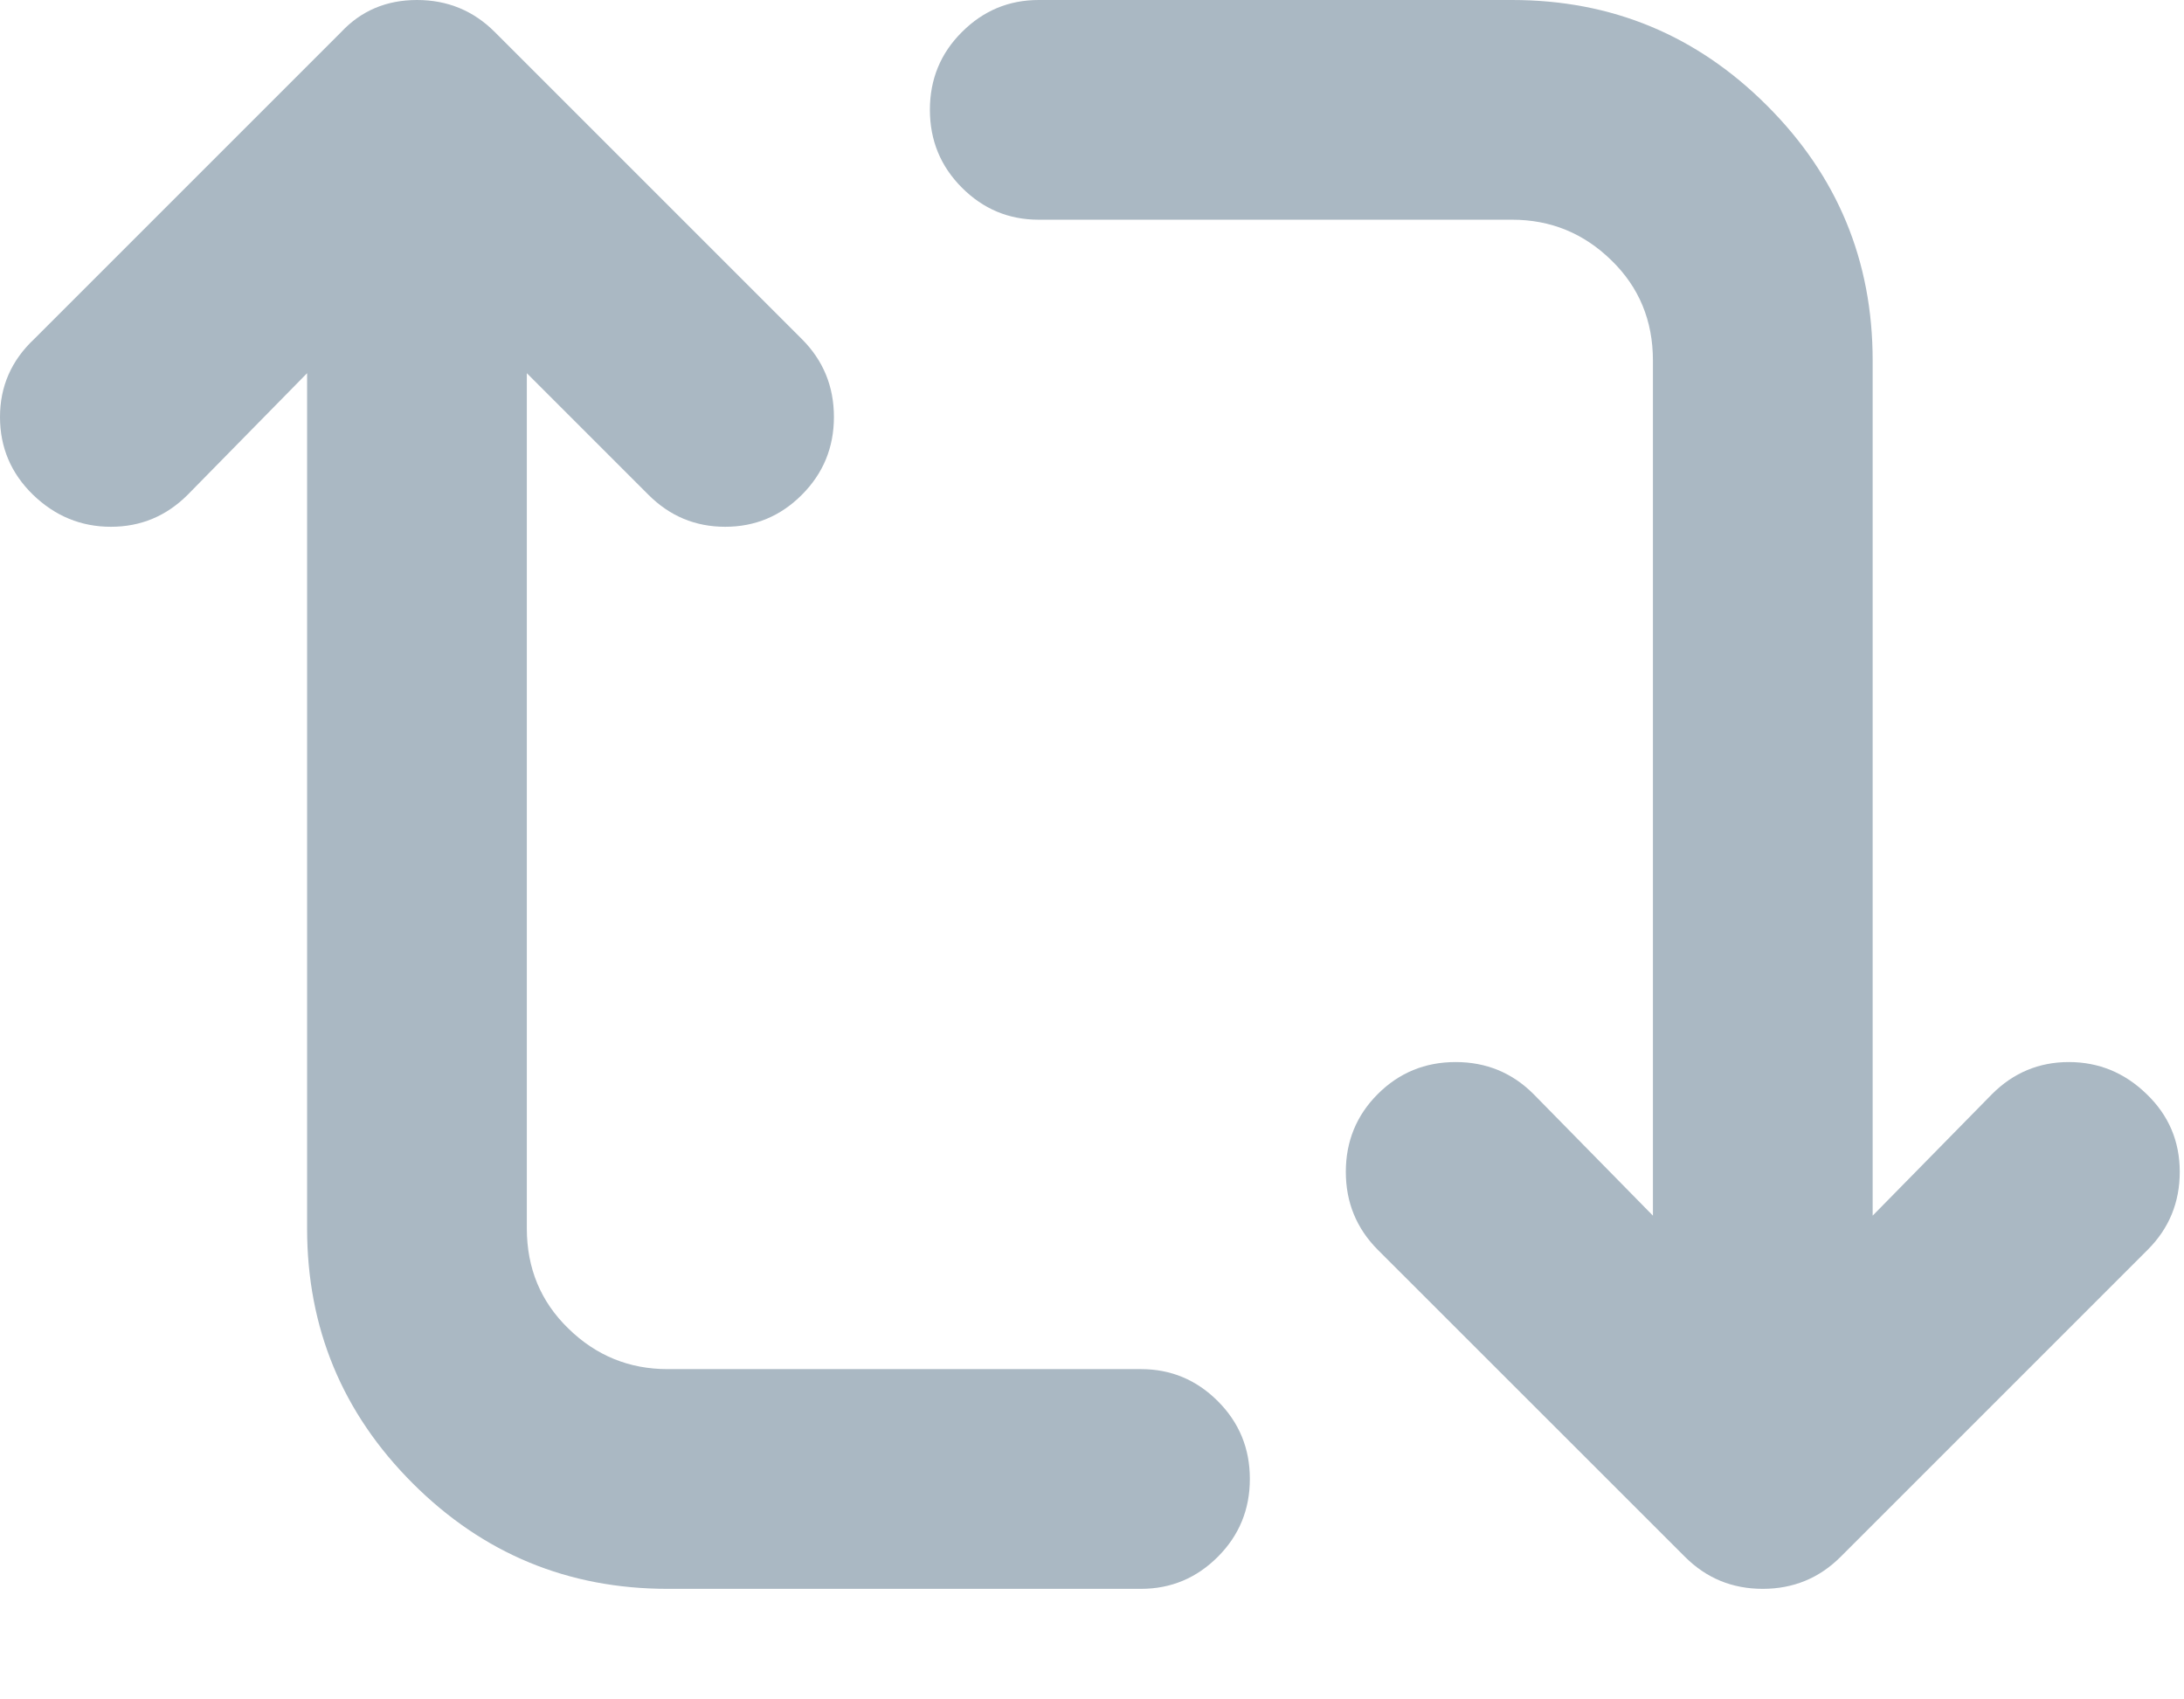
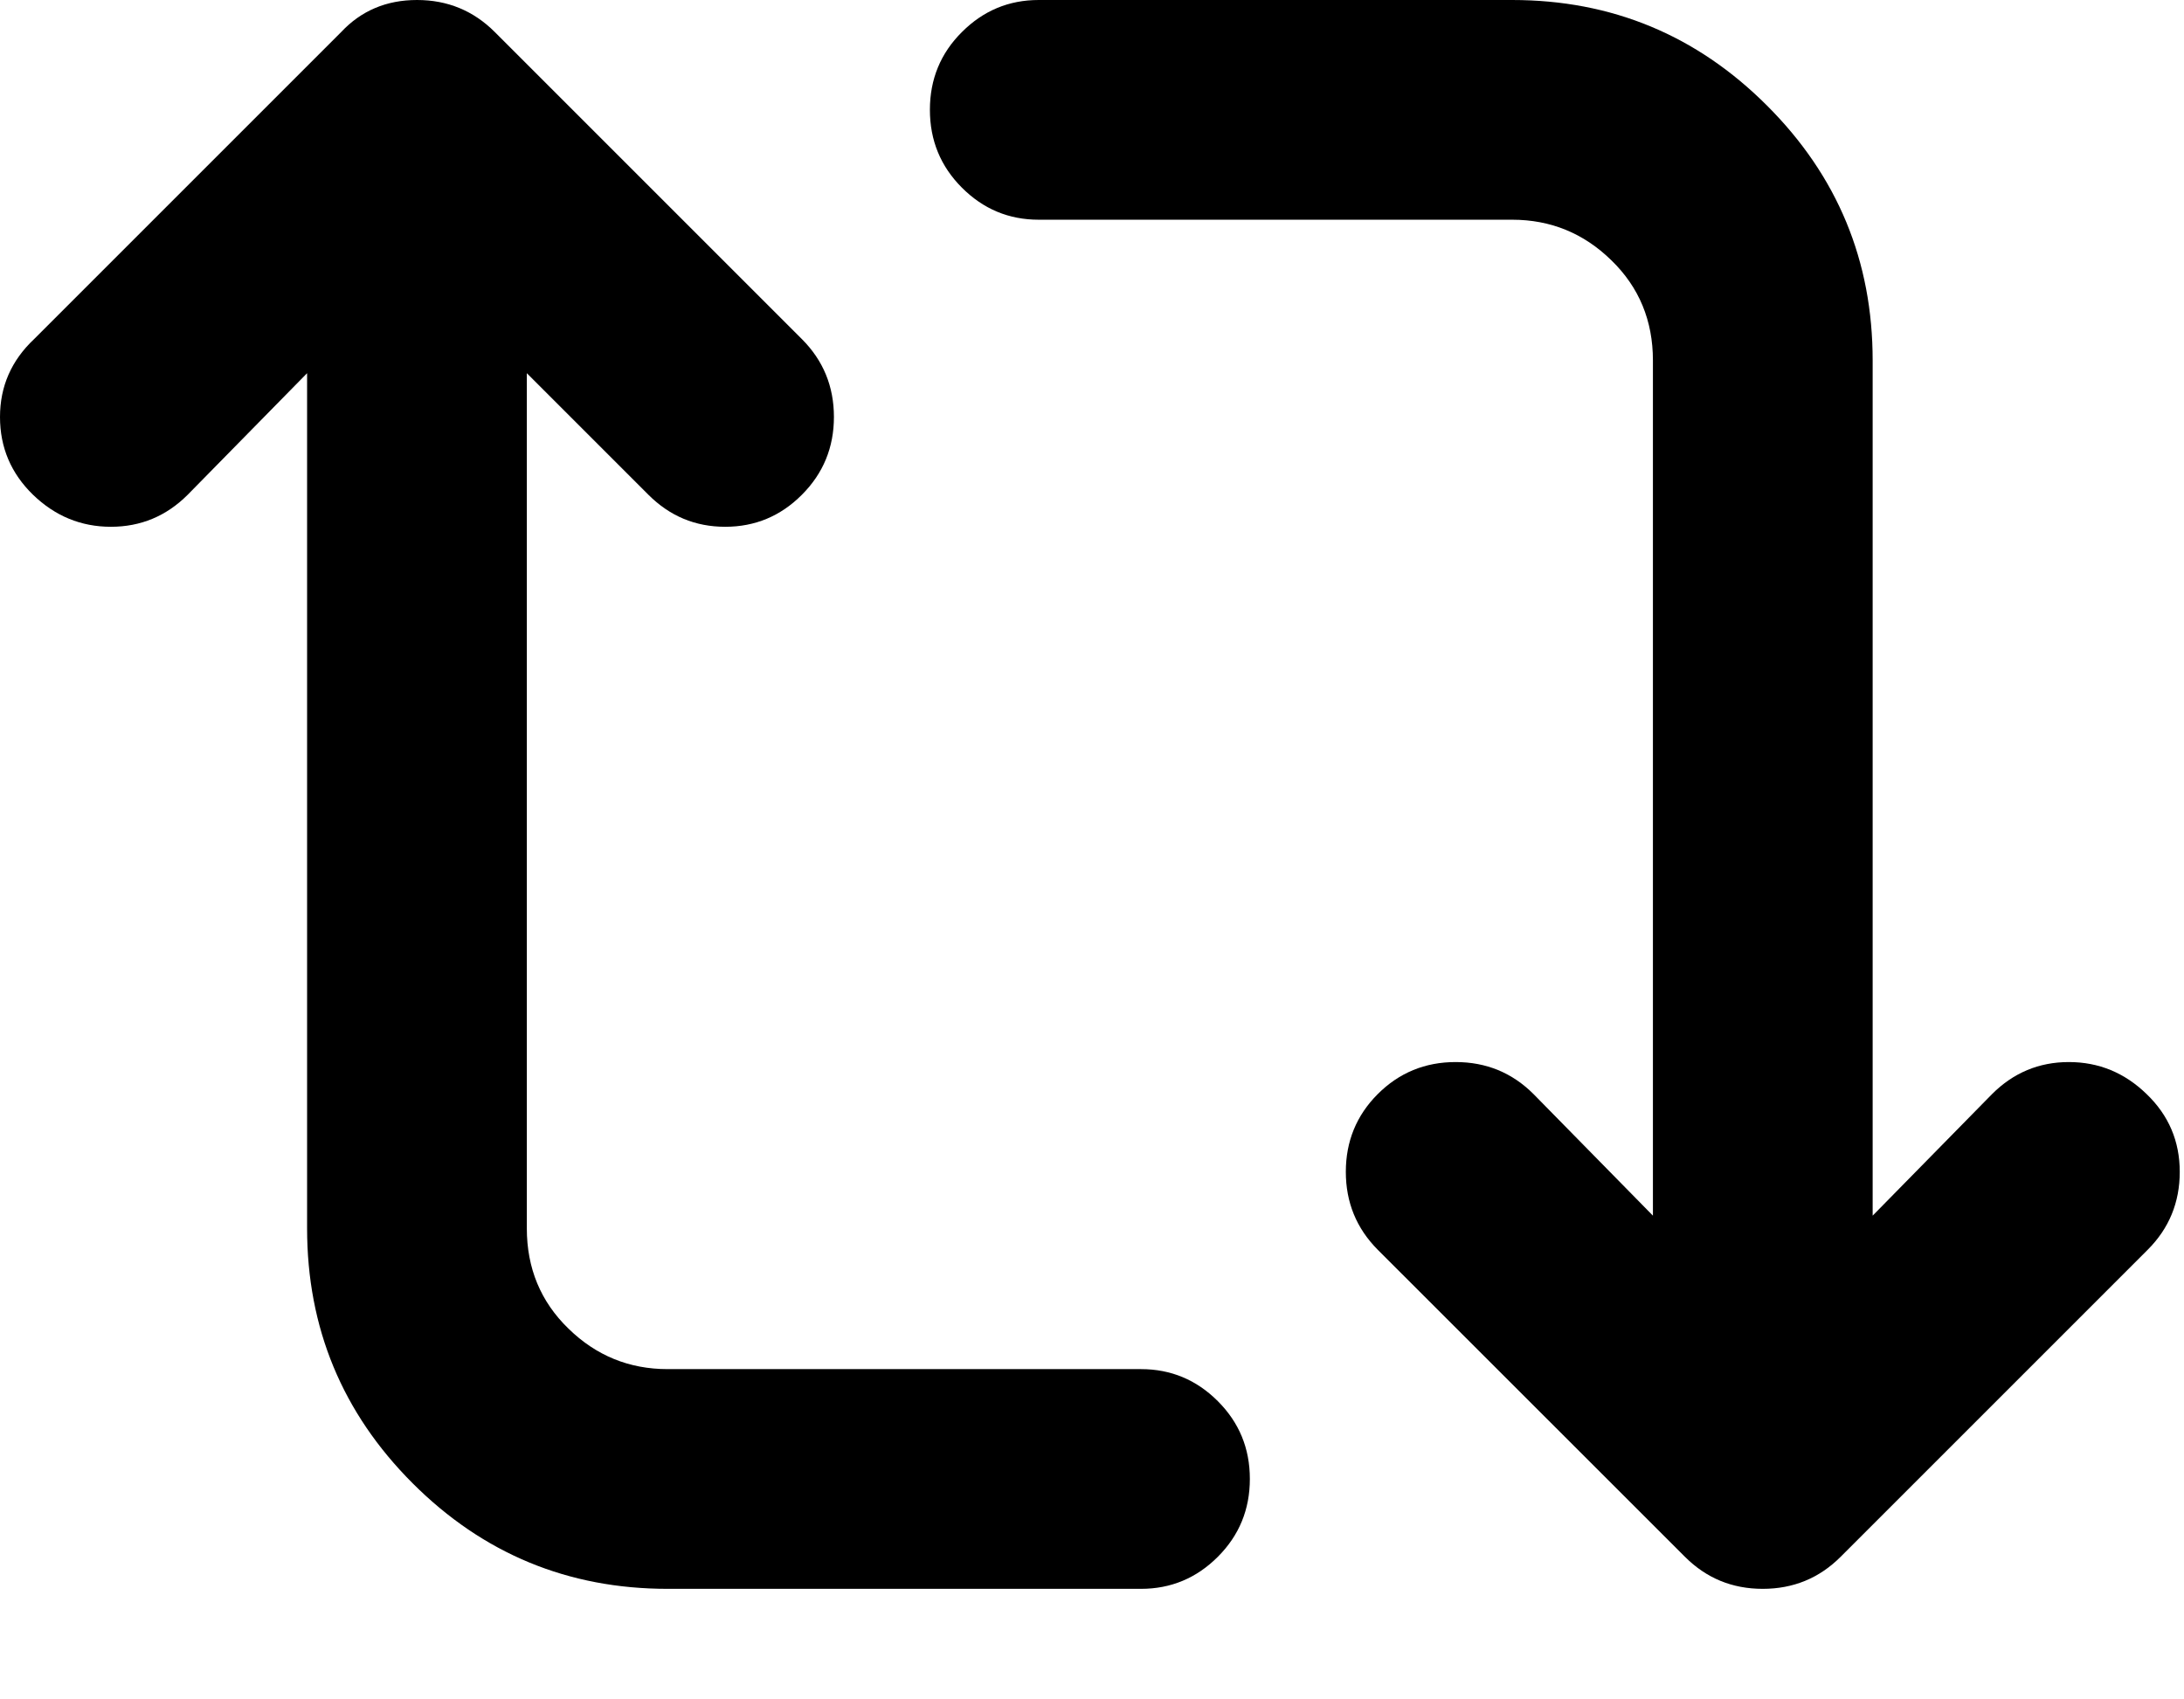
- <svg xmlns="http://www.w3.org/2000/svg" width="18px" height="14px" viewBox="0 0 18 14" version="1.1">
-   <defs />
-   <g id="Page-1" stroke="none" stroke-width="1" fill="none" fill-rule="evenodd">
-     <g id="twitter-newui-iconkit" transform="translate(-42, -145)" fill="#AAB8C3">
+ <svg xmlns="http://www.w3.org/2000/svg" viewBox="0 0 18 14" version="1.1">
+   <g id="Page-1" stroke="none" stroke-width="1">
+     <g id="twitter-newui-iconkit" transform="translate(-42, -145)">
      <path d="M59.965,154.659 C59.965,154.911 59.877,155.125 59.701,155.301 L57.17,157.832 C56.994,158.008 56.78,158.096 56.528,158.096 C56.276,158.096 56.063,158.008 55.887,157.832 L53.355,155.301 C53.18,155.125 53.092,154.911 53.092,154.659 C53.092,154.407 53.18,154.193 53.355,154.018 C53.531,153.842 53.745,153.754 53.997,153.754 C54.249,153.754 54.463,153.842 54.639,154.018 L55.623,155.02 L55.623,147.971 C55.623,147.643 55.509,147.367 55.28,147.145 C55.052,146.922 54.779,146.811 54.463,146.811 L50.561,146.811 C50.314,146.811 50.104,146.723 49.928,146.547 C49.752,146.371 49.664,146.157 49.664,145.905 C49.664,145.653 49.752,145.439 49.928,145.264 C50.104,145.088 50.314,145 50.561,145 L54.463,145 C55.283,145 55.983,145.29 56.563,145.87 C57.144,146.45 57.434,147.15 57.434,147.971 L57.434,155.02 L58.418,154.018 C58.594,153.842 58.805,153.754 59.051,153.754 C59.297,153.754 59.511,153.842 59.692,154.018 C59.874,154.193 59.965,154.407 59.965,154.659 Z M47.502,156.285 L51.404,156.285 C51.65,156.285 51.861,156.373 52.037,156.549 C52.213,156.725 52.301,156.938 52.301,157.19 C52.301,157.442 52.213,157.656 52.037,157.832 C51.861,158.008 51.65,158.096 51.404,158.096 L47.502,158.096 C46.682,158.096 45.981,157.806 45.401,157.226 C44.821,156.646 44.531,155.945 44.531,155.125 L44.531,148.076 L43.547,149.078 C43.371,149.254 43.16,149.342 42.914,149.342 C42.668,149.342 42.454,149.254 42.272,149.078 C42.091,148.902 42,148.688 42,148.437 C42,148.185 42.094,147.971 42.281,147.795 L44.812,145.264 C44.977,145.088 45.185,145 45.437,145 C45.688,145 45.902,145.088 46.078,145.264 L48.609,147.795 C48.785,147.971 48.873,148.185 48.873,148.437 C48.873,148.688 48.785,148.902 48.609,149.078 C48.434,149.254 48.223,149.342 47.977,149.342 C47.73,149.342 47.52,149.254 47.344,149.078 L46.342,148.076 L46.342,155.125 C46.342,155.453 46.456,155.729 46.685,155.951 C46.913,156.174 47.186,156.285 47.502,156.285 Z" id="twitter-retweet" />
    </g>
  </g>
</svg>
